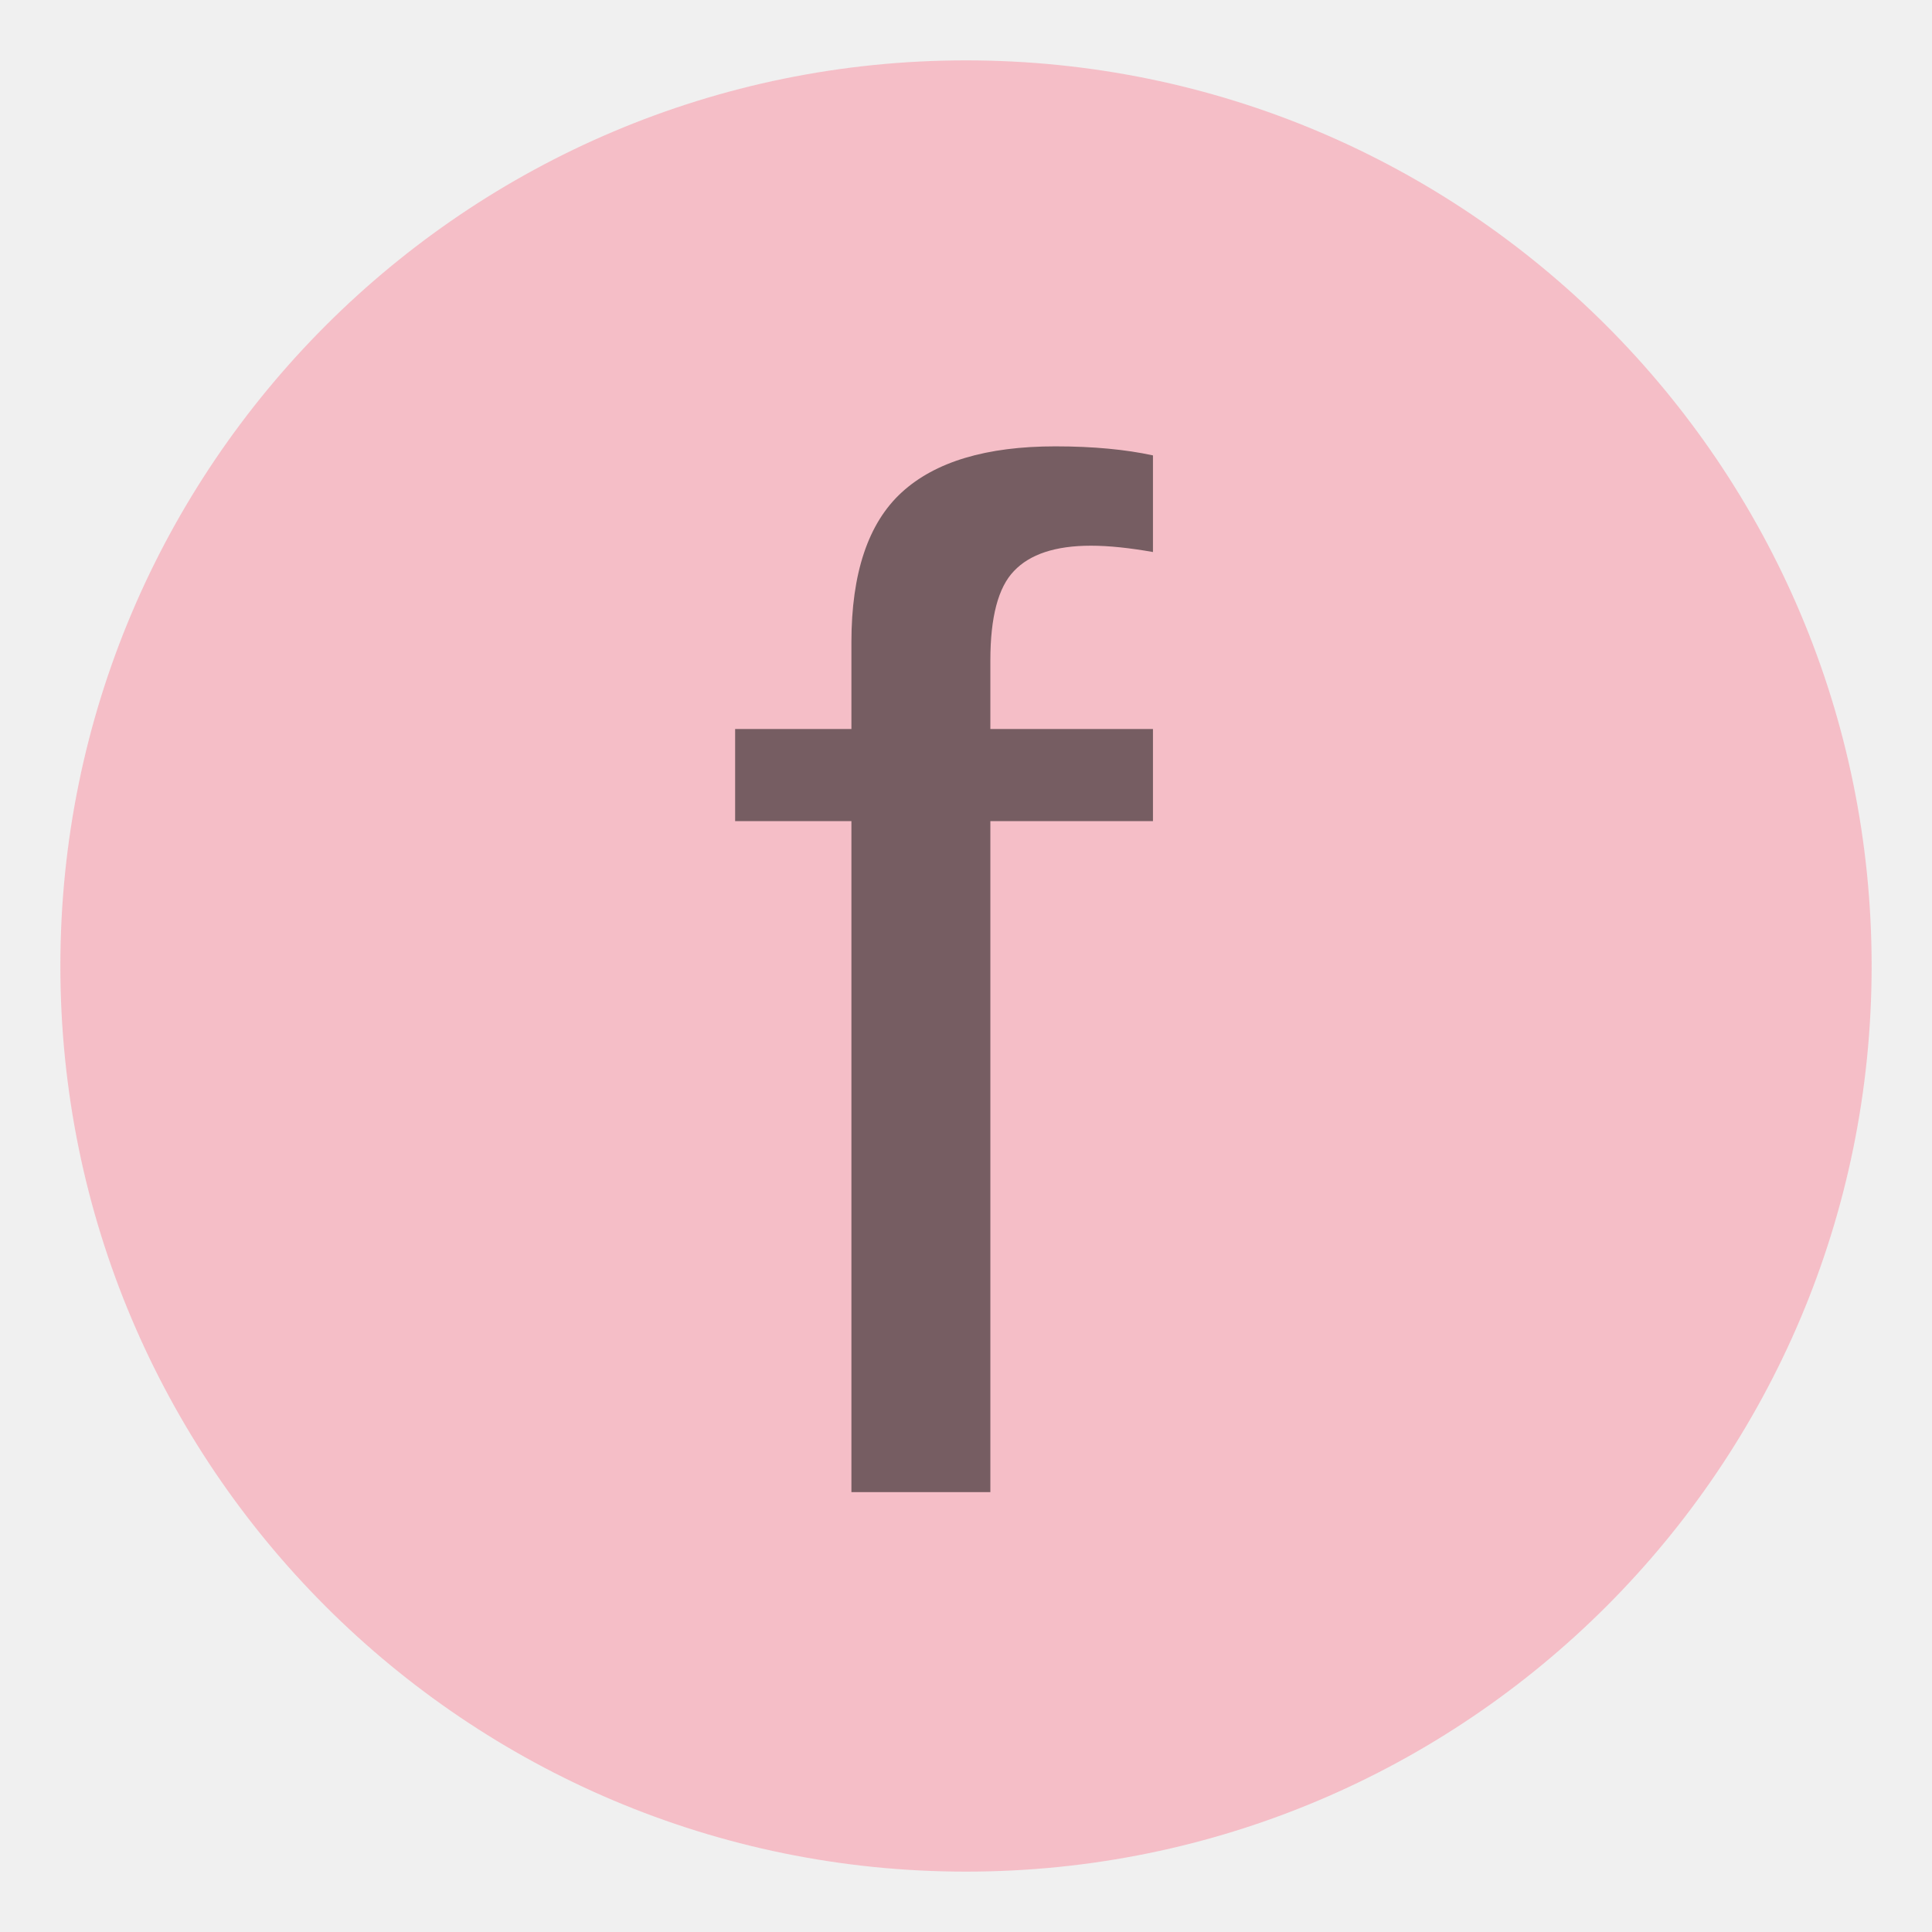
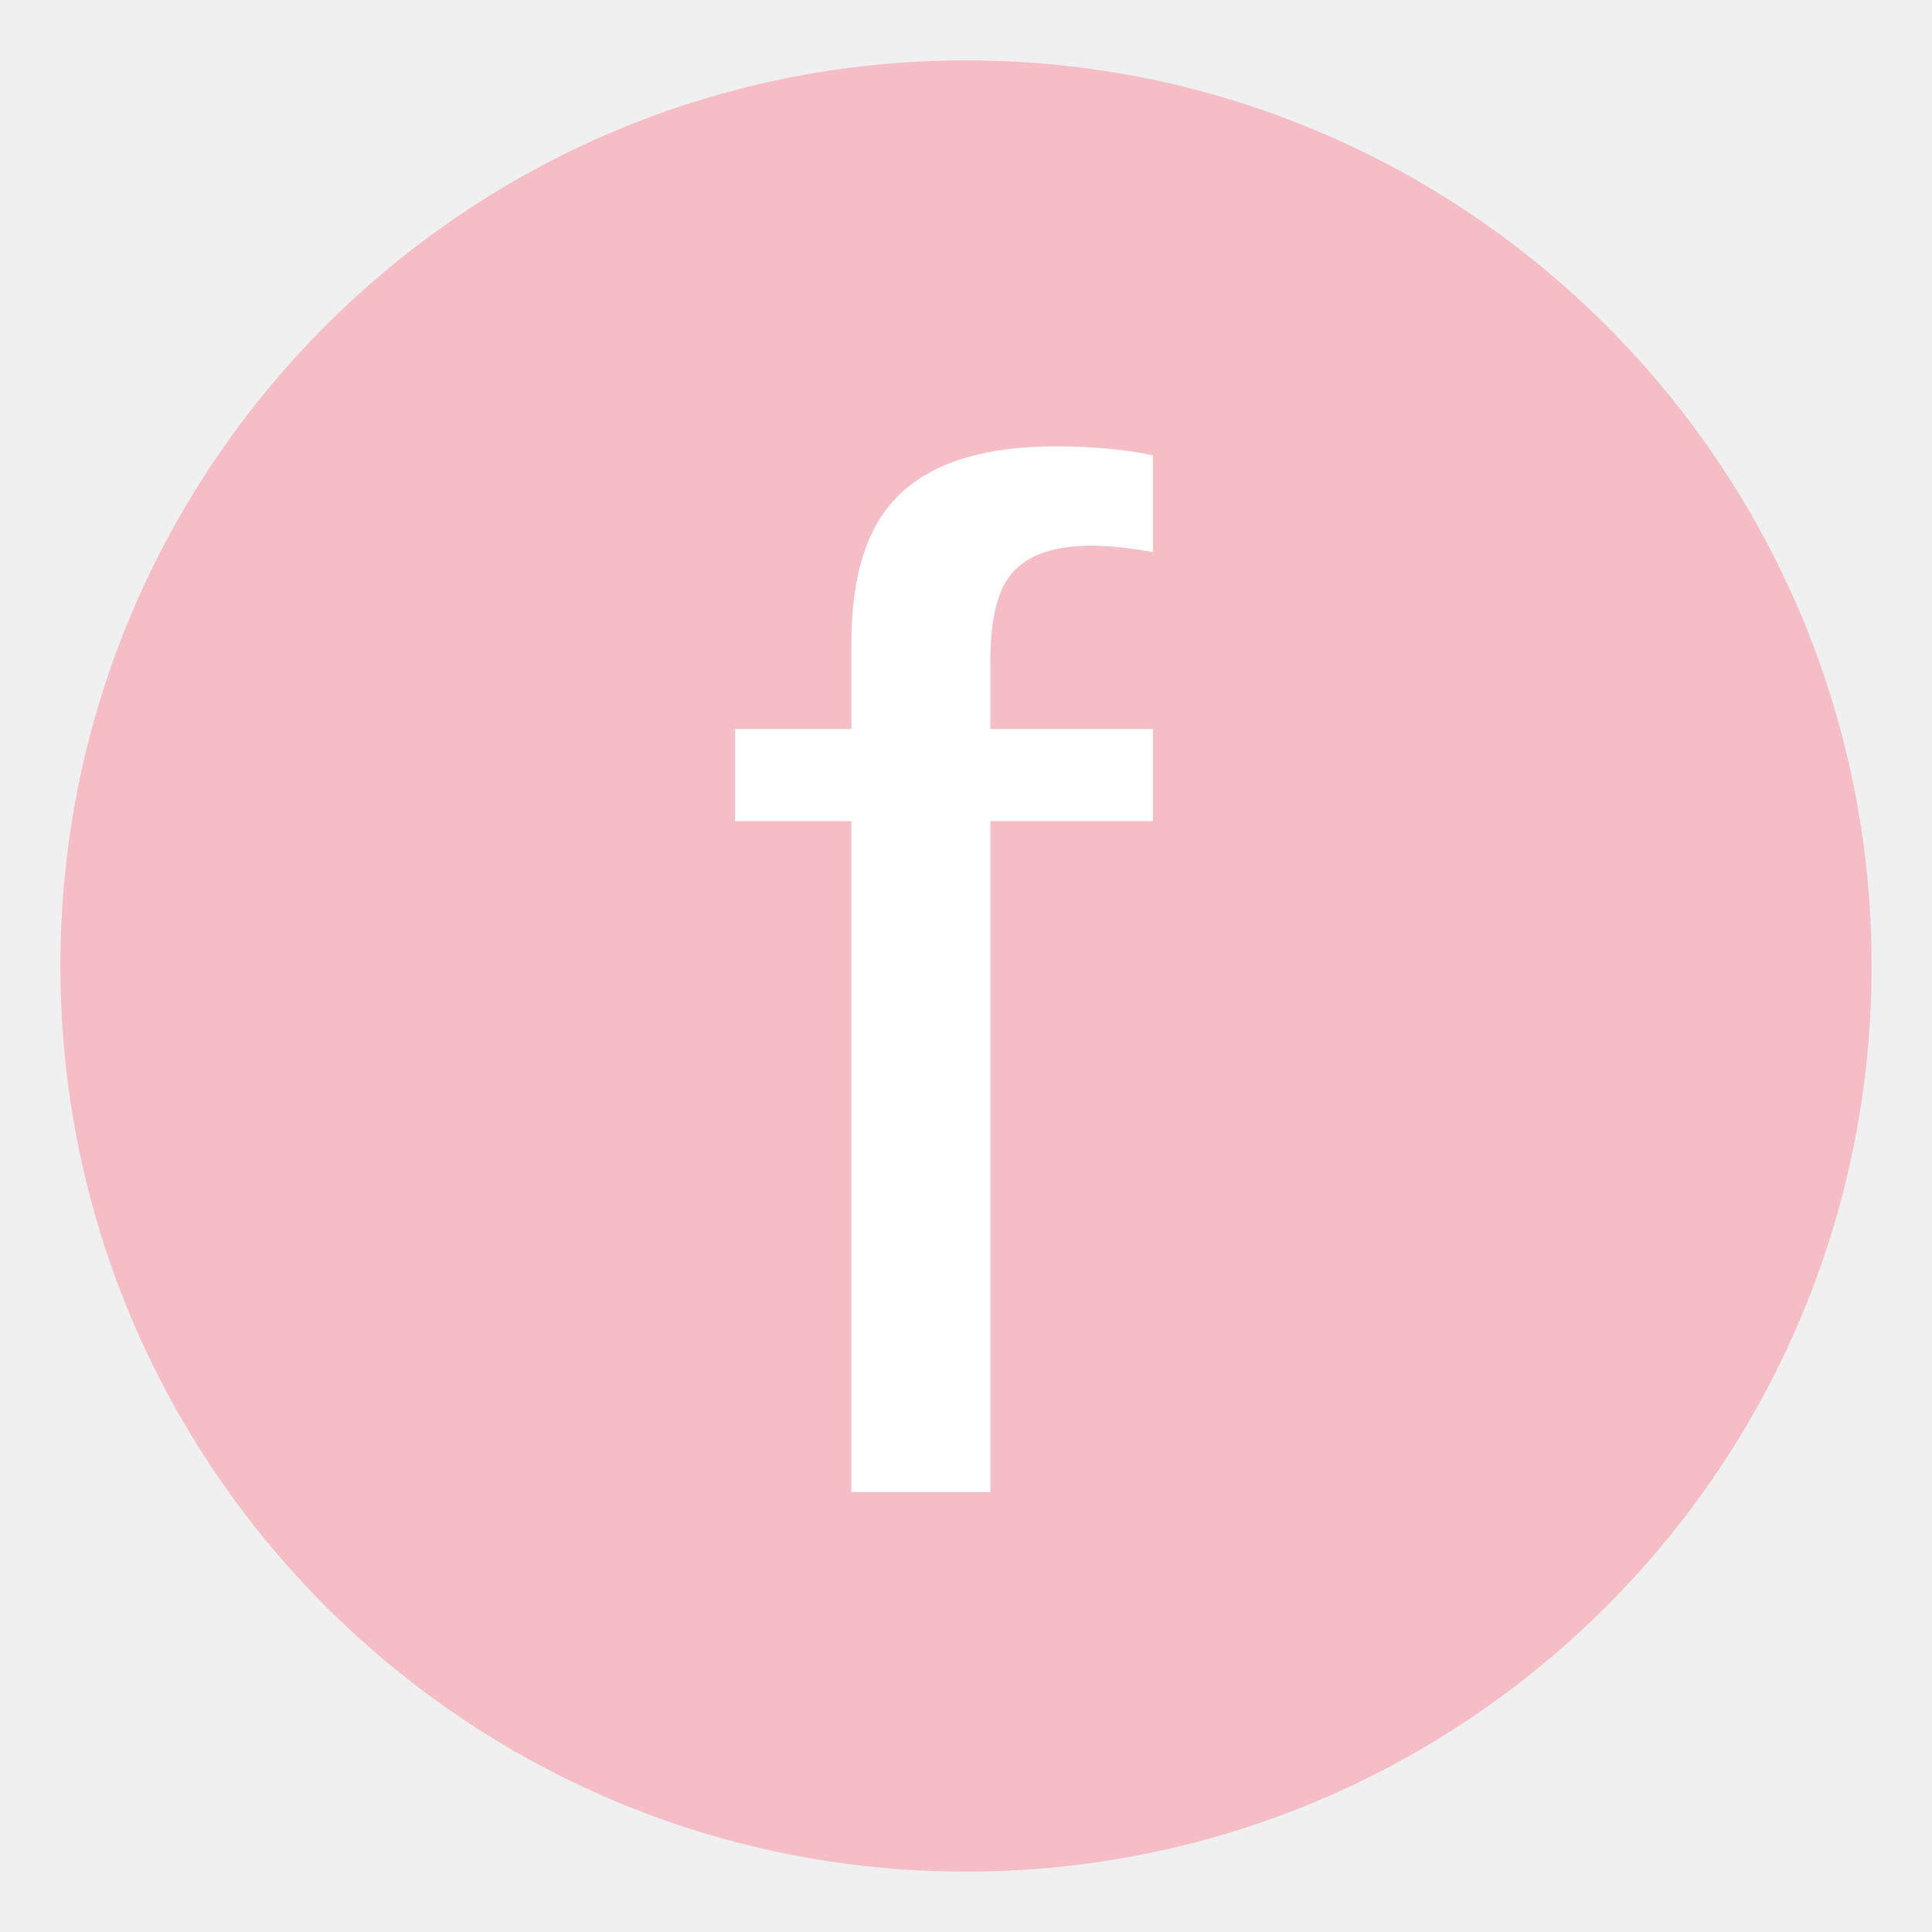
<svg xmlns="http://www.w3.org/2000/svg" viewBox="0 0 32 32">
  <circle cx="16" cy="16" r="15" fill="#f98b9d" fill-opacity=".502" />
-   <text x="11.295" y="25.814" fill="#231f20" fill-opacity=".604" transform="scale(1.0446 .95732)" font-family="Arial">
+   <text x="11.295" y="25.814" fill="#FFFFFF" fill-opacity="1" transform="scale(1.0446 .95732)" font-family="Arial">
    <tspan x="11.295" y="25.814" font-size="25">f</tspan>
  </text>
</svg>
